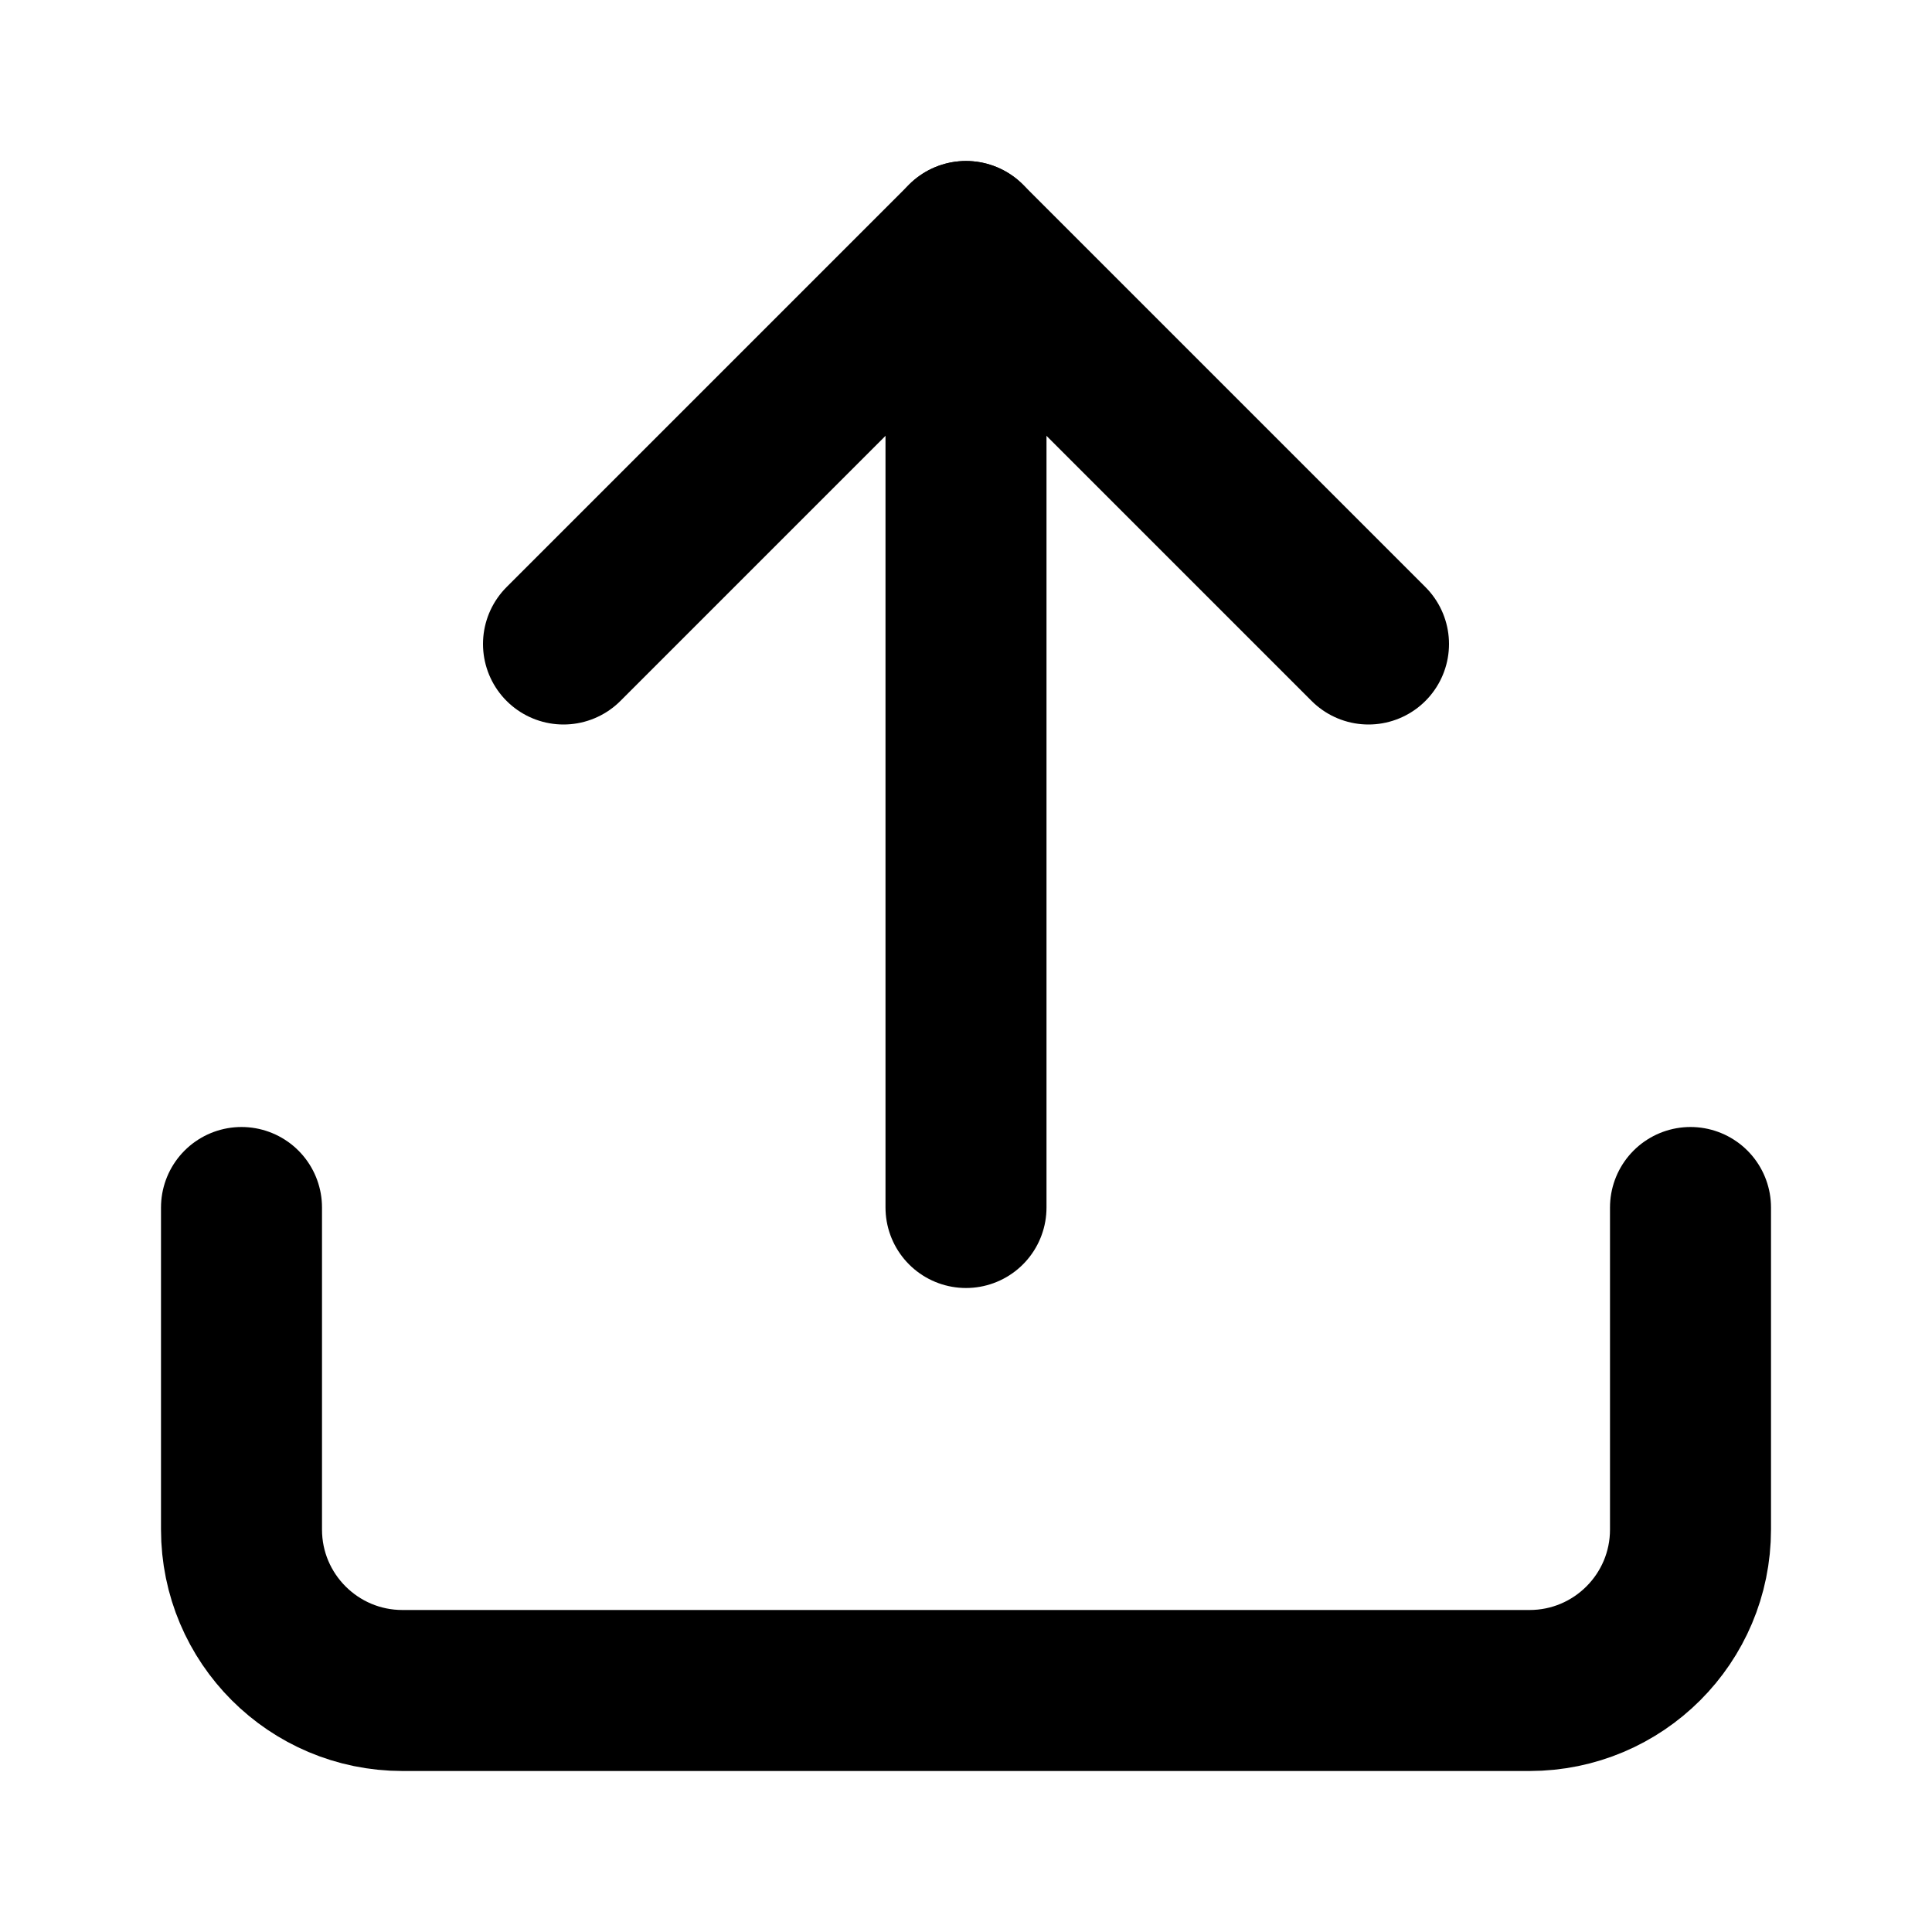
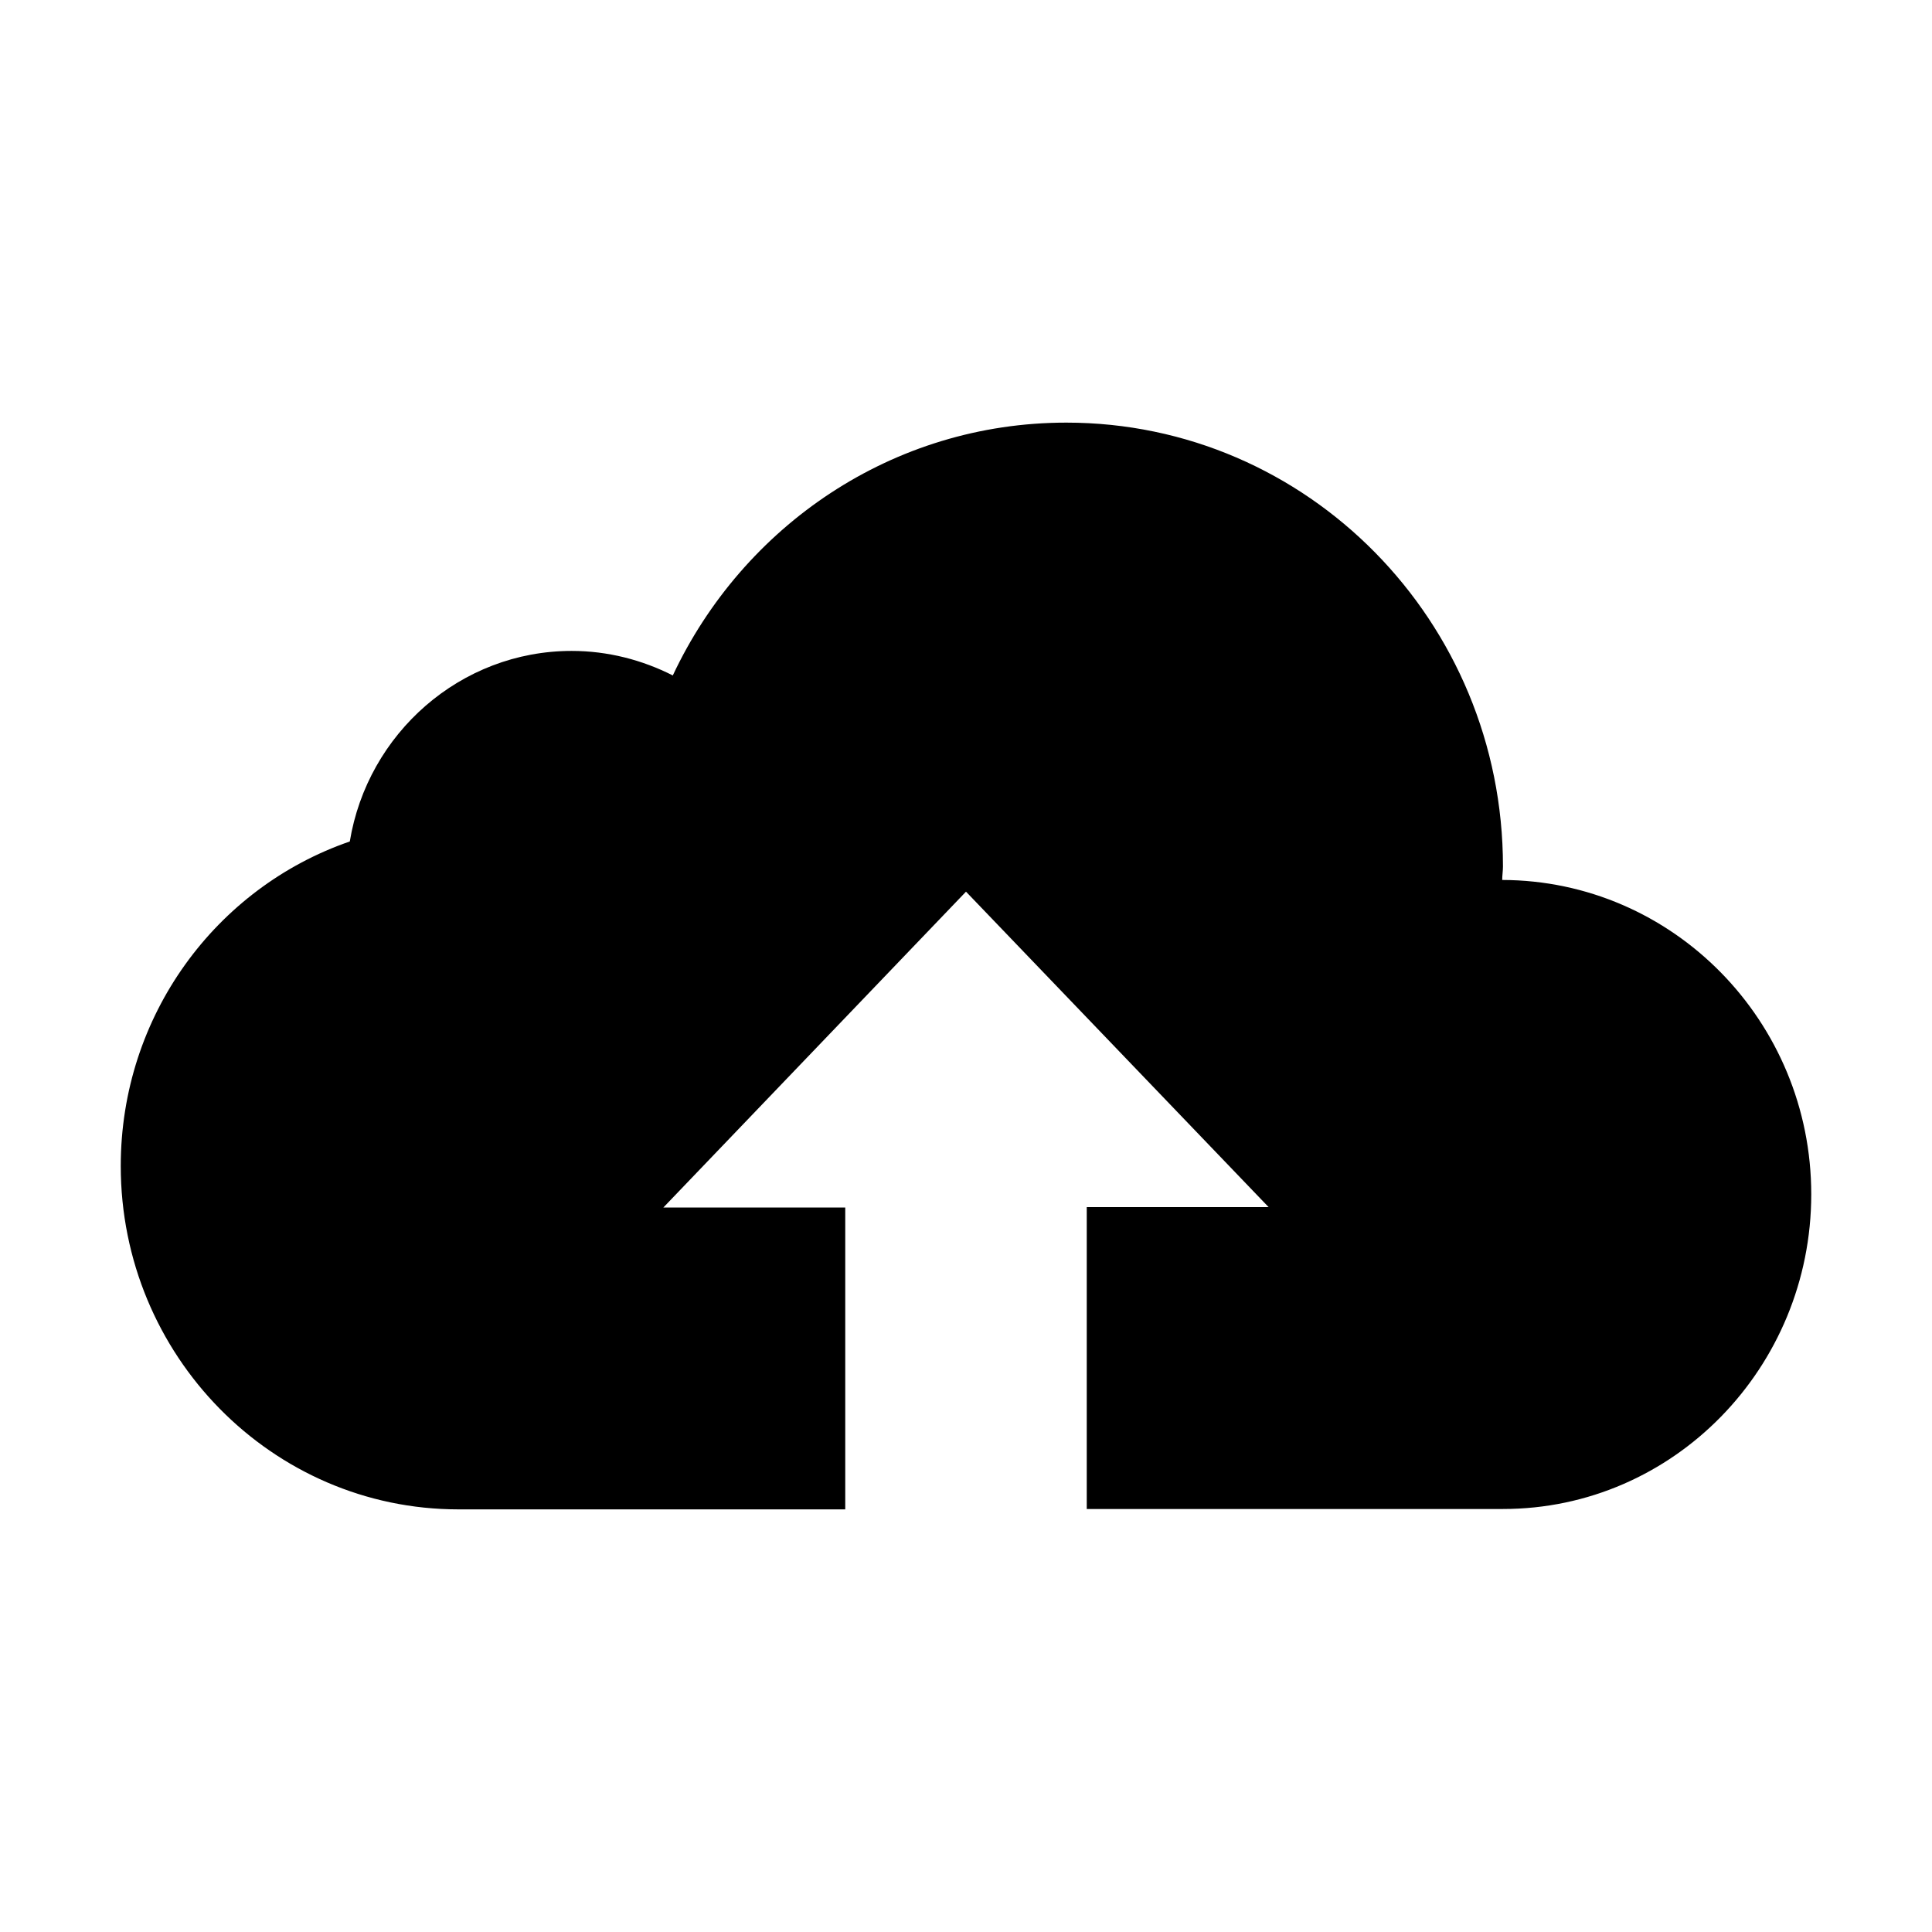
- <svg xmlns="http://www.w3.org/2000/svg" width="24" height="24" viewBox="0 0 24 24" fill="none" stroke="currentColor" stroke-width="2" stroke-linecap="round" stroke-linejoin="round">
-   <path d="M21 15v4a2 2 0 0 1-2 2H5a2 2 0 0 1-2-2v-4" />
-   <polyline points="17 8 12 3 7 8" />
-   <line x1="12" y1="3" x2="12" y2="15" />
+ <svg xmlns="http://www.w3.org/2000/svg" width="512" height="512" viewBox="0 0 512 512">
+   <path d="M398.1 233.2c0-1.2.2-2.4.2-3.6 0-65-51.8-117.6-115.7-117.6-46.1 0-85.7 27.4-104.3 67-8.1-4.1-17.2-6.5-26.8-6.5-29.5 0-54.1 21.9-58.8 50.5C57.3 235.2 32 269.1 32 309c0 50.2 40.1 91 89.5 91H224v-80h-48.2l80.2-83.7 80.2 83.6H288v80h110.3c45.2 0 81.7-37.5 81.7-83.4 0-45.9-36.7-83.2-81.9-83.3z" />
</svg>
